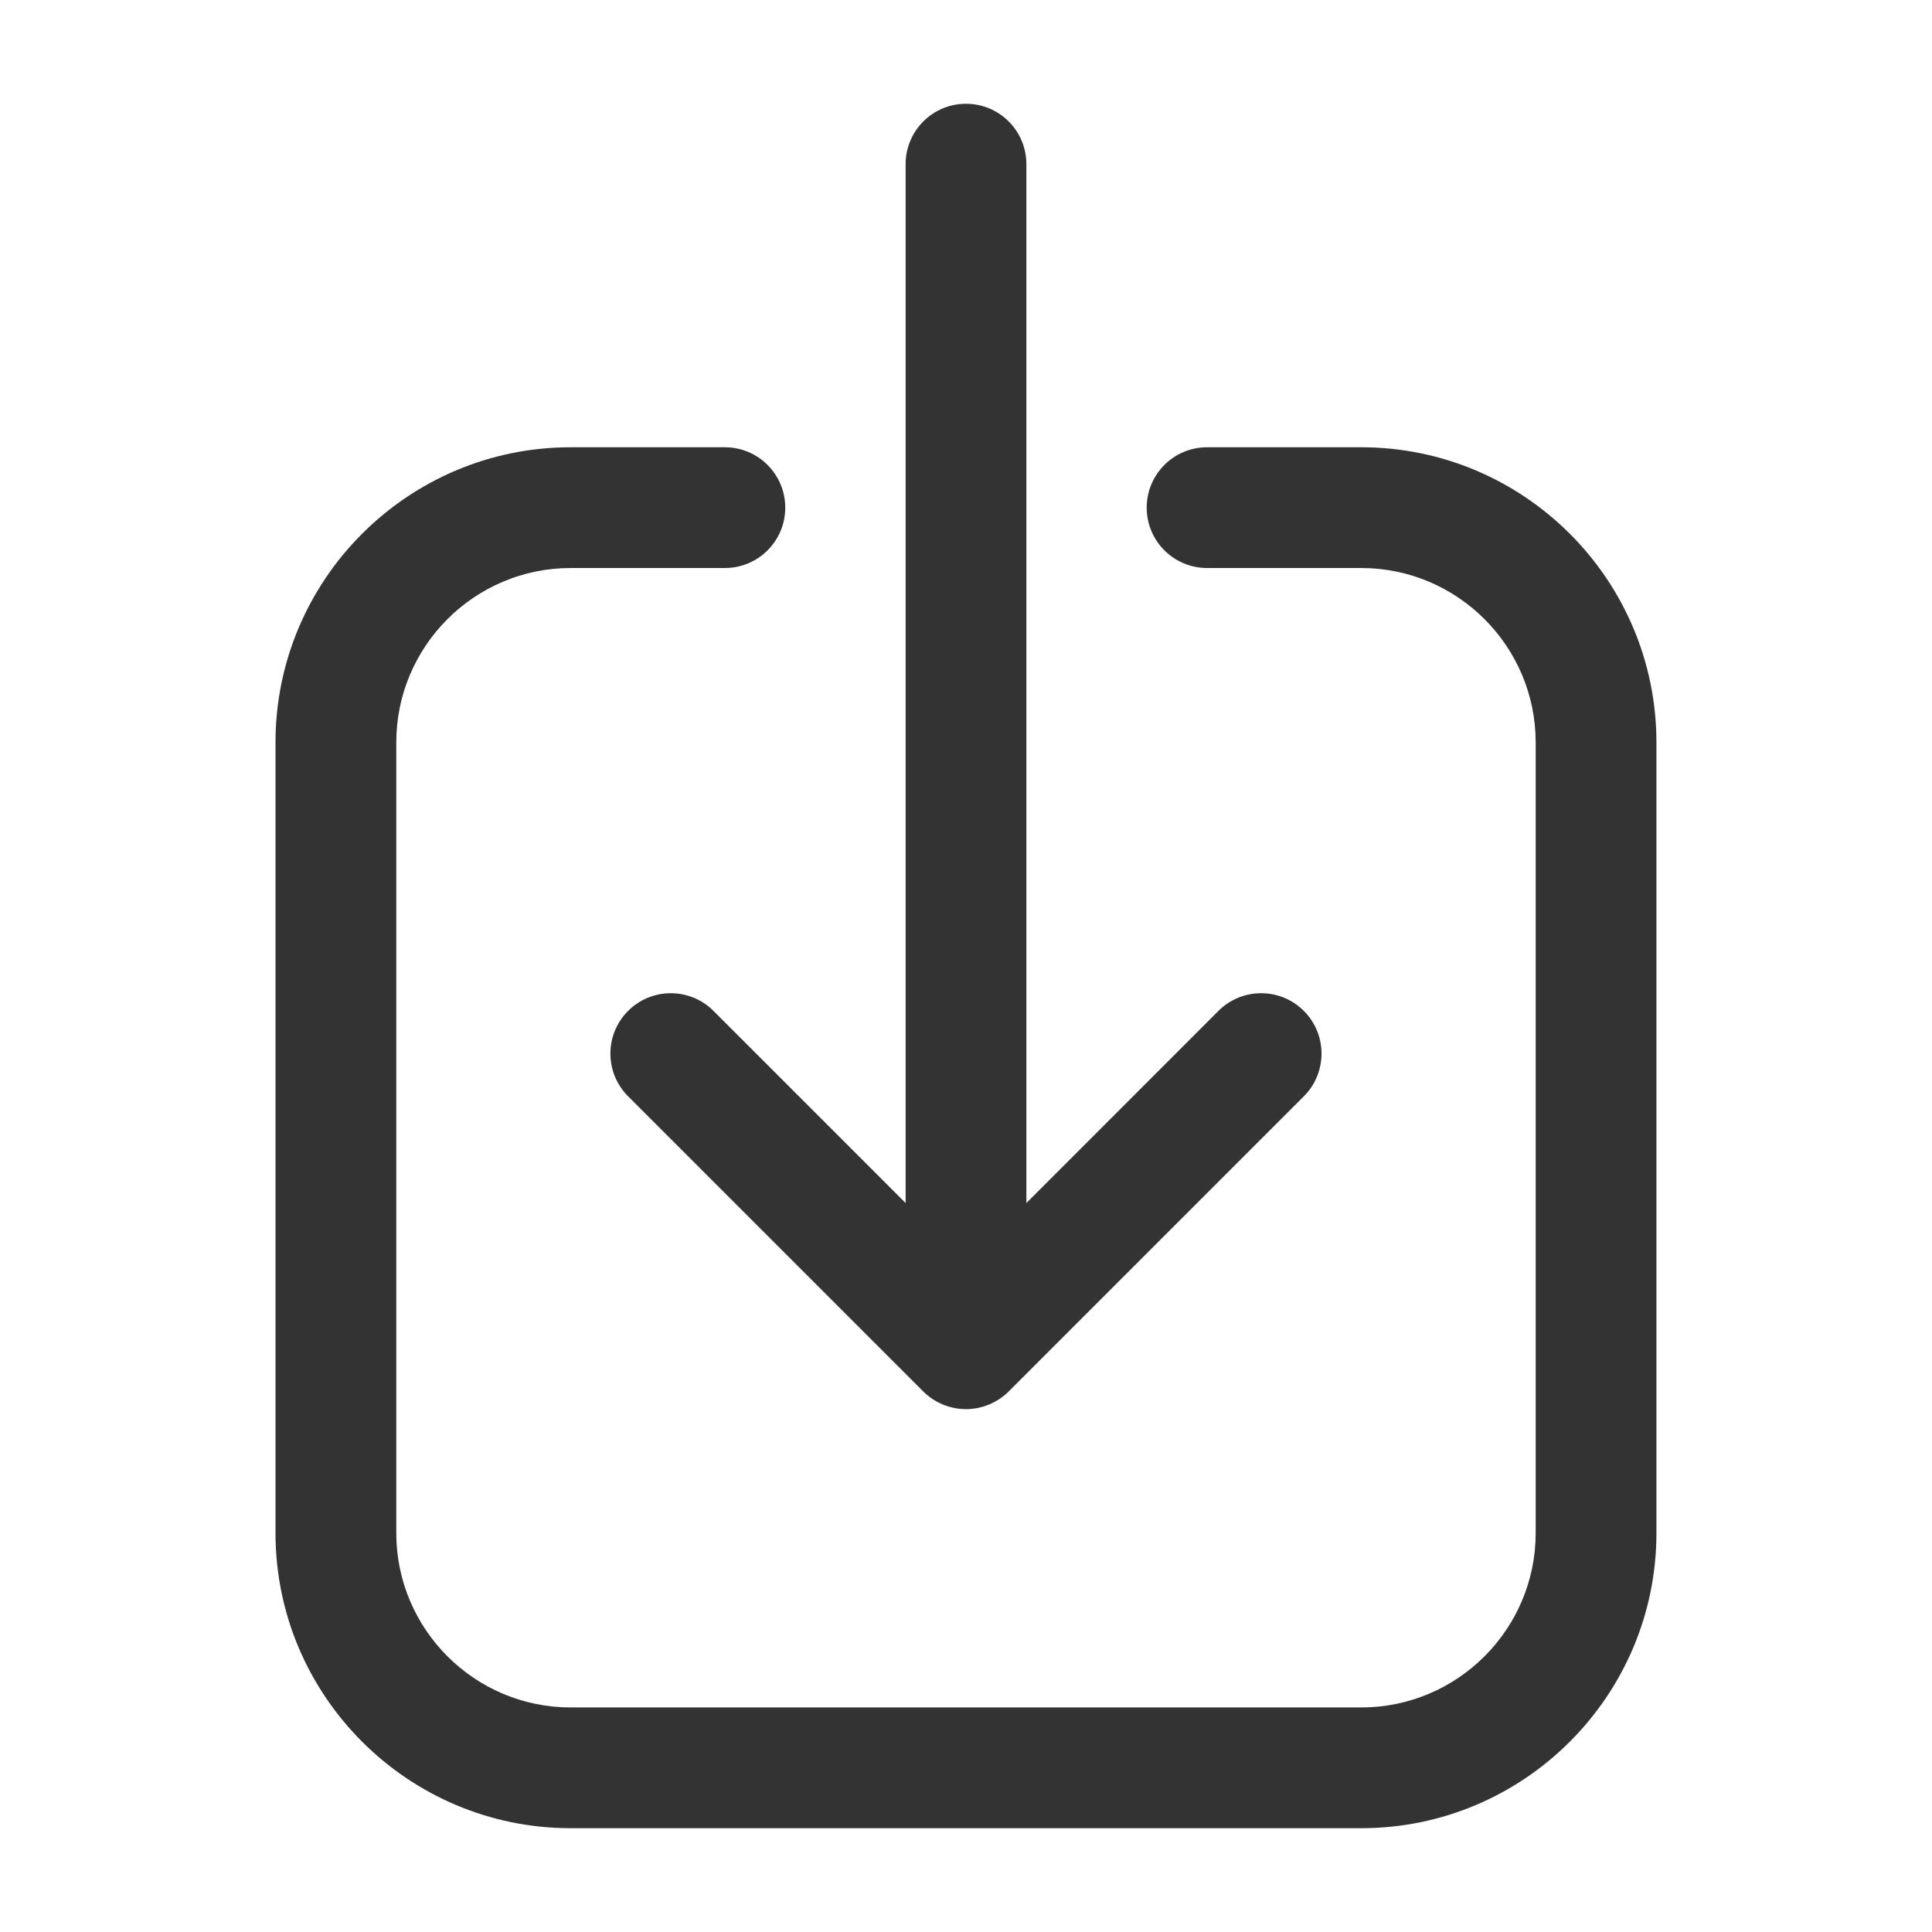
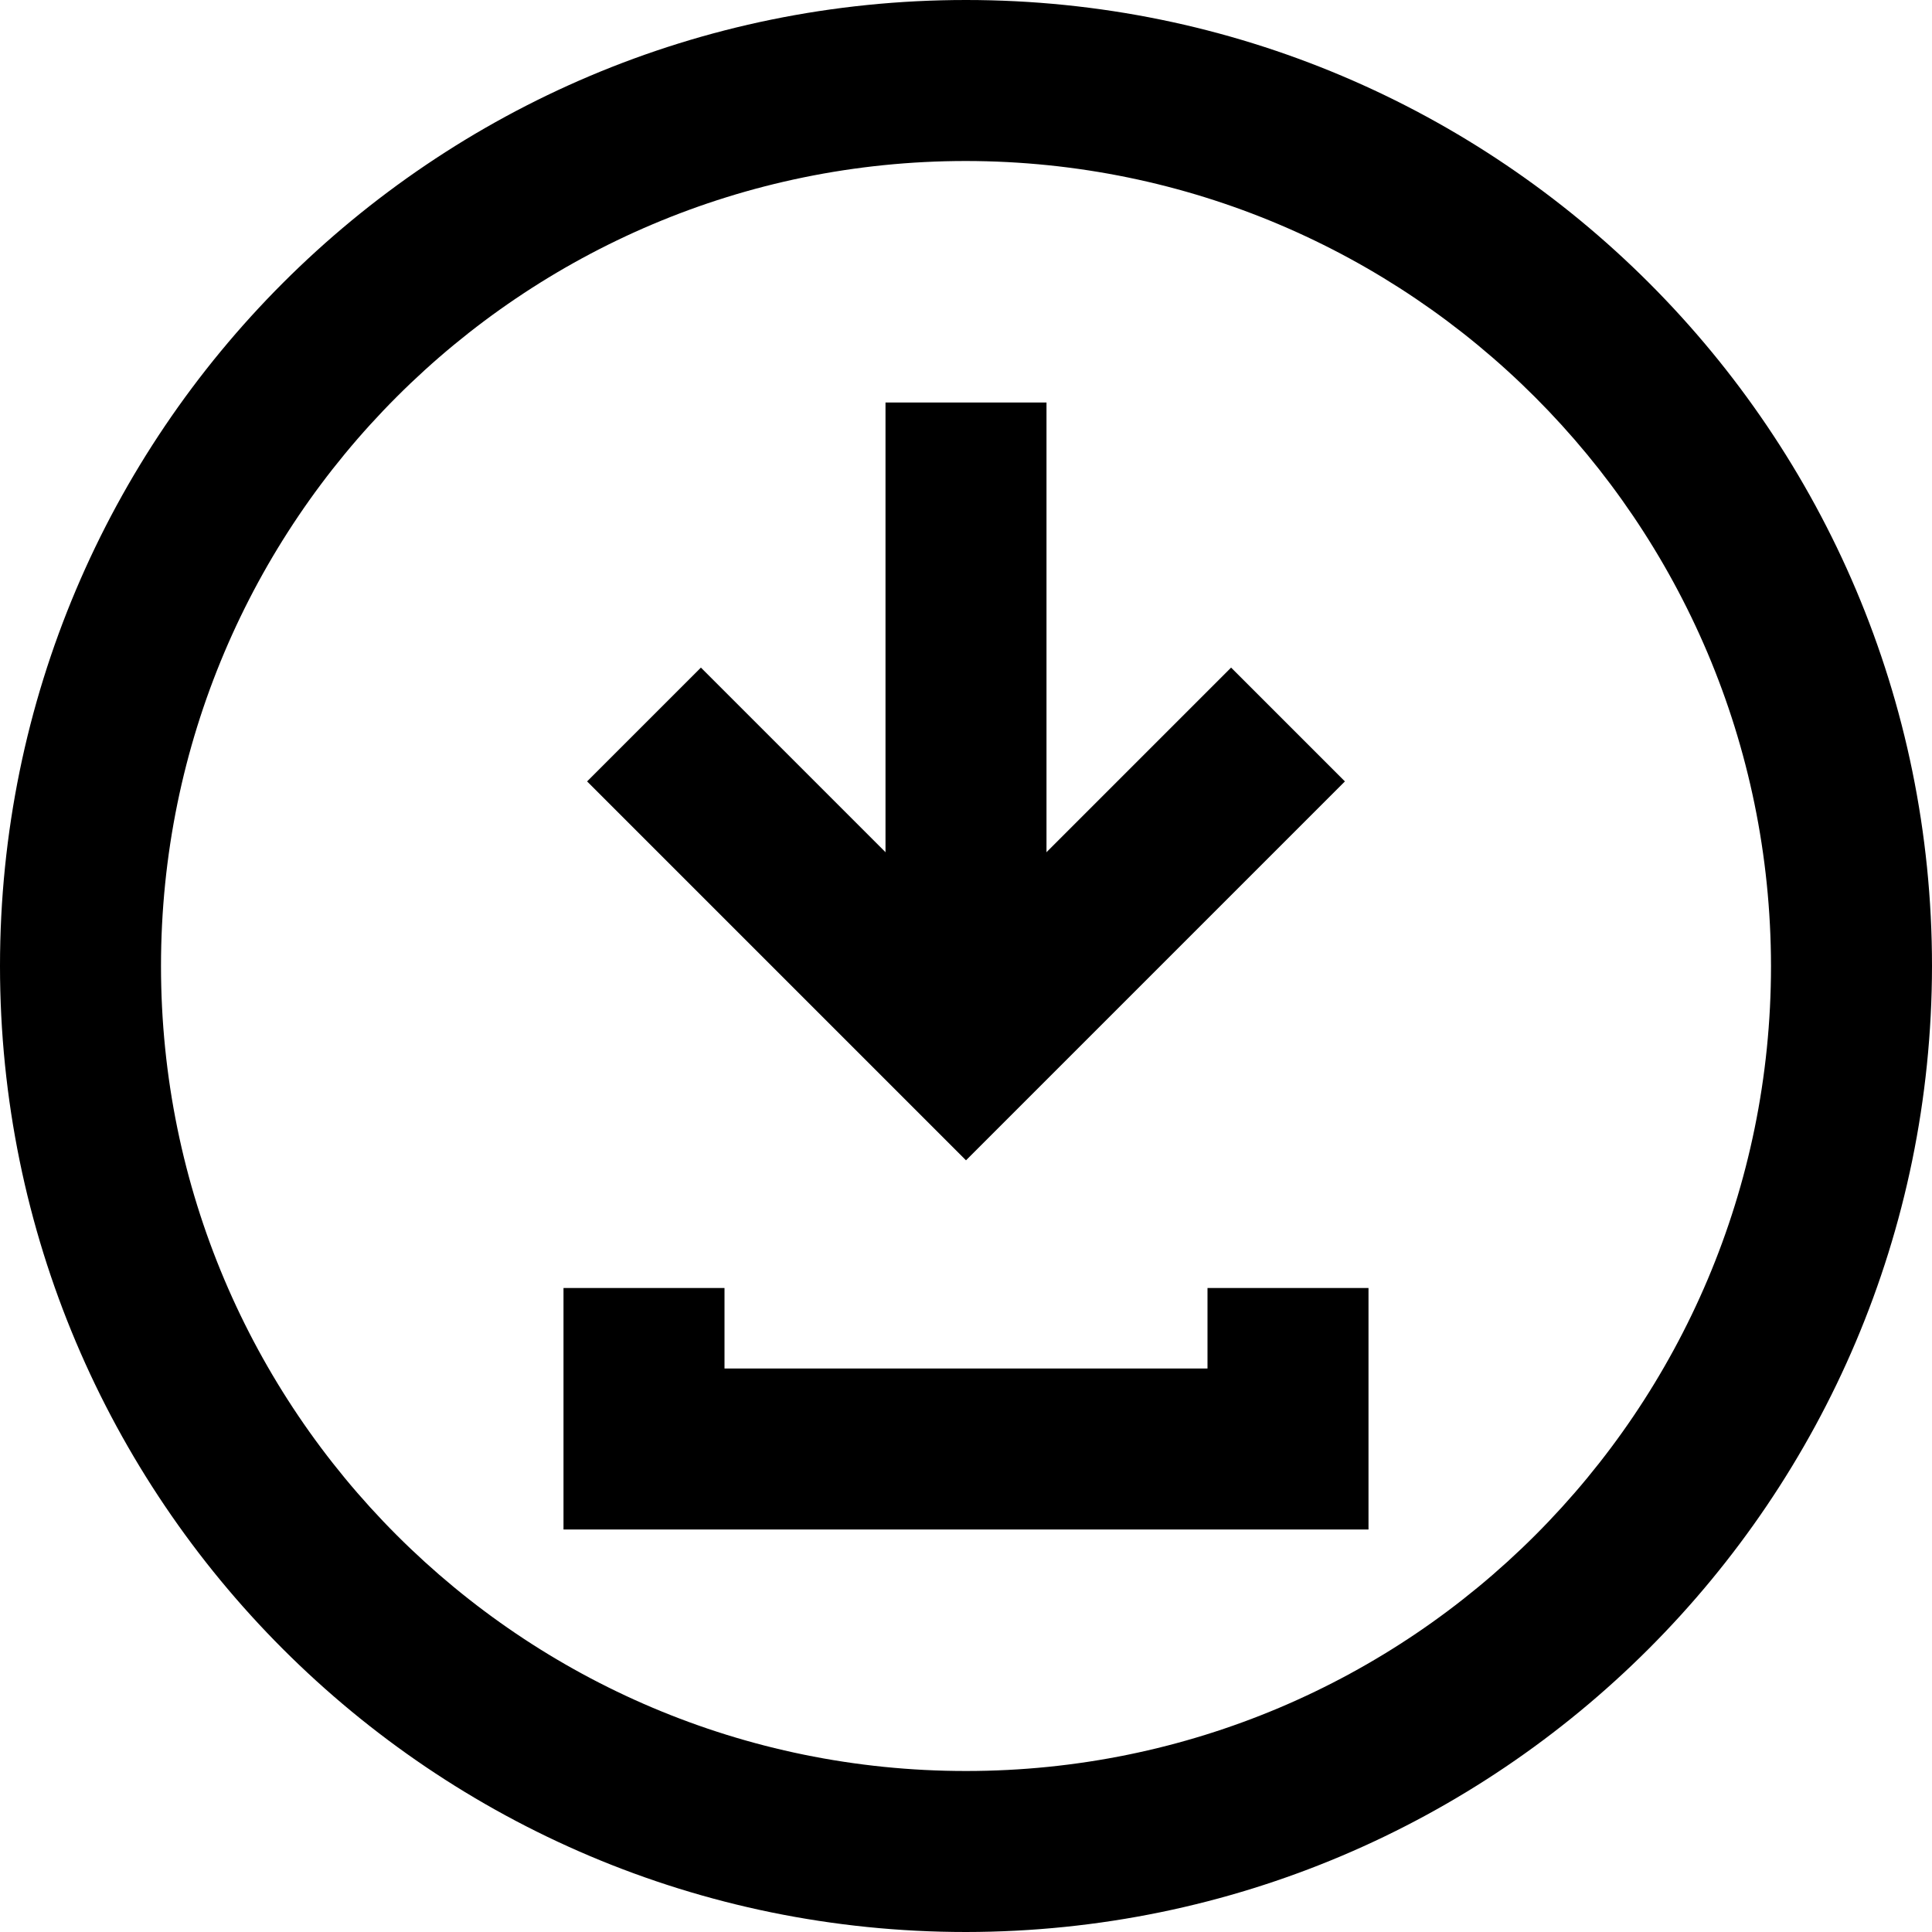
- <svg xmlns="http://www.w3.org/2000/svg" version="1.1" x="0px" y="0px" viewBox="0 0 512 512" style="enable-background:new 0 0 512 512;" xml:space="preserve">
-   <style type="text/css">
- 	.st0{fill:#333333;}
- </style>
-   <g id="Layer_1">
- </g>
-   <g id="Layer_2">
-     <g>
-       <path class="st0" d="M192.09,118.53h-40.86c-43.13,0-78.22,35.09-78.22,78.22v209.52c0,43.13,35.09,78.22,78.22,78.22h209.52    c43.13,0,78.22-35.09,78.22-78.22V196.75c0-43.13-35.09-78.22-78.22-78.22h-40.86c-8.84,0-16,7.16-16,16s7.16,16,16,16h40.86    c25.49,0,46.22,20.74,46.22,46.22v209.52c0,25.49-20.74,46.22-46.22,46.22H151.24c-25.49,0-46.22-20.74-46.22-46.22V196.75    c0-25.49,20.74-46.22,46.22-46.22h40.86c8.84,0,16-7.16,16-16S200.93,118.53,192.09,118.53z" />
-       <path class="st0" d="M256,27.5c-8.84,0-16,7.16-16,16v275.32l-50.92-50.92c-6.25-6.25-16.38-6.25-22.63,0    c-6.25,6.25-6.25,16.38,0,22.63l78.22,78.22c0.38,0.38,0.77,0.73,1.18,1.07c0.17,0.14,0.35,0.26,0.52,0.39    c0.24,0.18,0.48,0.37,0.74,0.54c0.22,0.15,0.44,0.27,0.66,0.4c0.23,0.14,0.45,0.28,0.68,0.4c0.23,0.12,0.47,0.23,0.7,0.34    c0.24,0.11,0.47,0.23,0.72,0.33c0.23,0.1,0.46,0.17,0.7,0.26c0.26,0.09,0.51,0.19,0.78,0.27c0.24,0.07,0.47,0.12,0.71,0.18    c0.27,0.07,0.53,0.14,0.81,0.2c0.28,0.06,0.56,0.09,0.83,0.13c0.24,0.03,0.47,0.08,0.71,0.1c0.52,0.05,1.05,0.08,1.58,0.08    s1.05-0.03,1.58-0.08c0.24-0.02,0.48-0.07,0.71-0.1c0.28-0.04,0.56-0.07,0.83-0.13c0.27-0.05,0.54-0.13,0.8-0.2    c0.24-0.06,0.48-0.11,0.71-0.18c0.26-0.08,0.52-0.18,0.78-0.27c0.23-0.08,0.47-0.16,0.7-0.26c0.24-0.1,0.48-0.22,0.72-0.33    c0.23-0.11,0.47-0.21,0.7-0.34c0.23-0.12,0.45-0.27,0.68-0.4c0.22-0.13,0.45-0.26,0.67-0.4c0.25-0.17,0.49-0.36,0.74-0.54    c0.17-0.13,0.35-0.25,0.52-0.39c0.41-0.34,0.81-0.69,1.18-1.07l78.22-78.22c6.25-6.25,6.25-16.38,0-22.63    c-6.25-6.25-16.38-6.25-22.63,0L272,318.82V43.5C272,34.66,264.84,27.5,256,27.5z" />
-     </g>
+ <svg xmlns="http://www.w3.org/2000/svg" viewBox="0 0 24 24">
+   <g id="_11.download" data-name="11.download">
+     <path d="M12,24A12,12,0,1,1,24,12,12.013,12.013,0,0,1,12,24ZM12,2A10,10,0,1,0,22,12,10.011,10.011,0,0,0,12,2Z" />
+     <polygon points="12 14.414 7.293 9.707 8.707 8.293 12 11.586 15.293 8.293 16.707 9.707 12 14.414" />
+     <rect x="11" y="5" width="2" height="8" />
+     <polygon points="17 19 7 19 7 16 9 16 9 17 15 17 15 16 17 16 17 19" />
  </g>
</svg>
